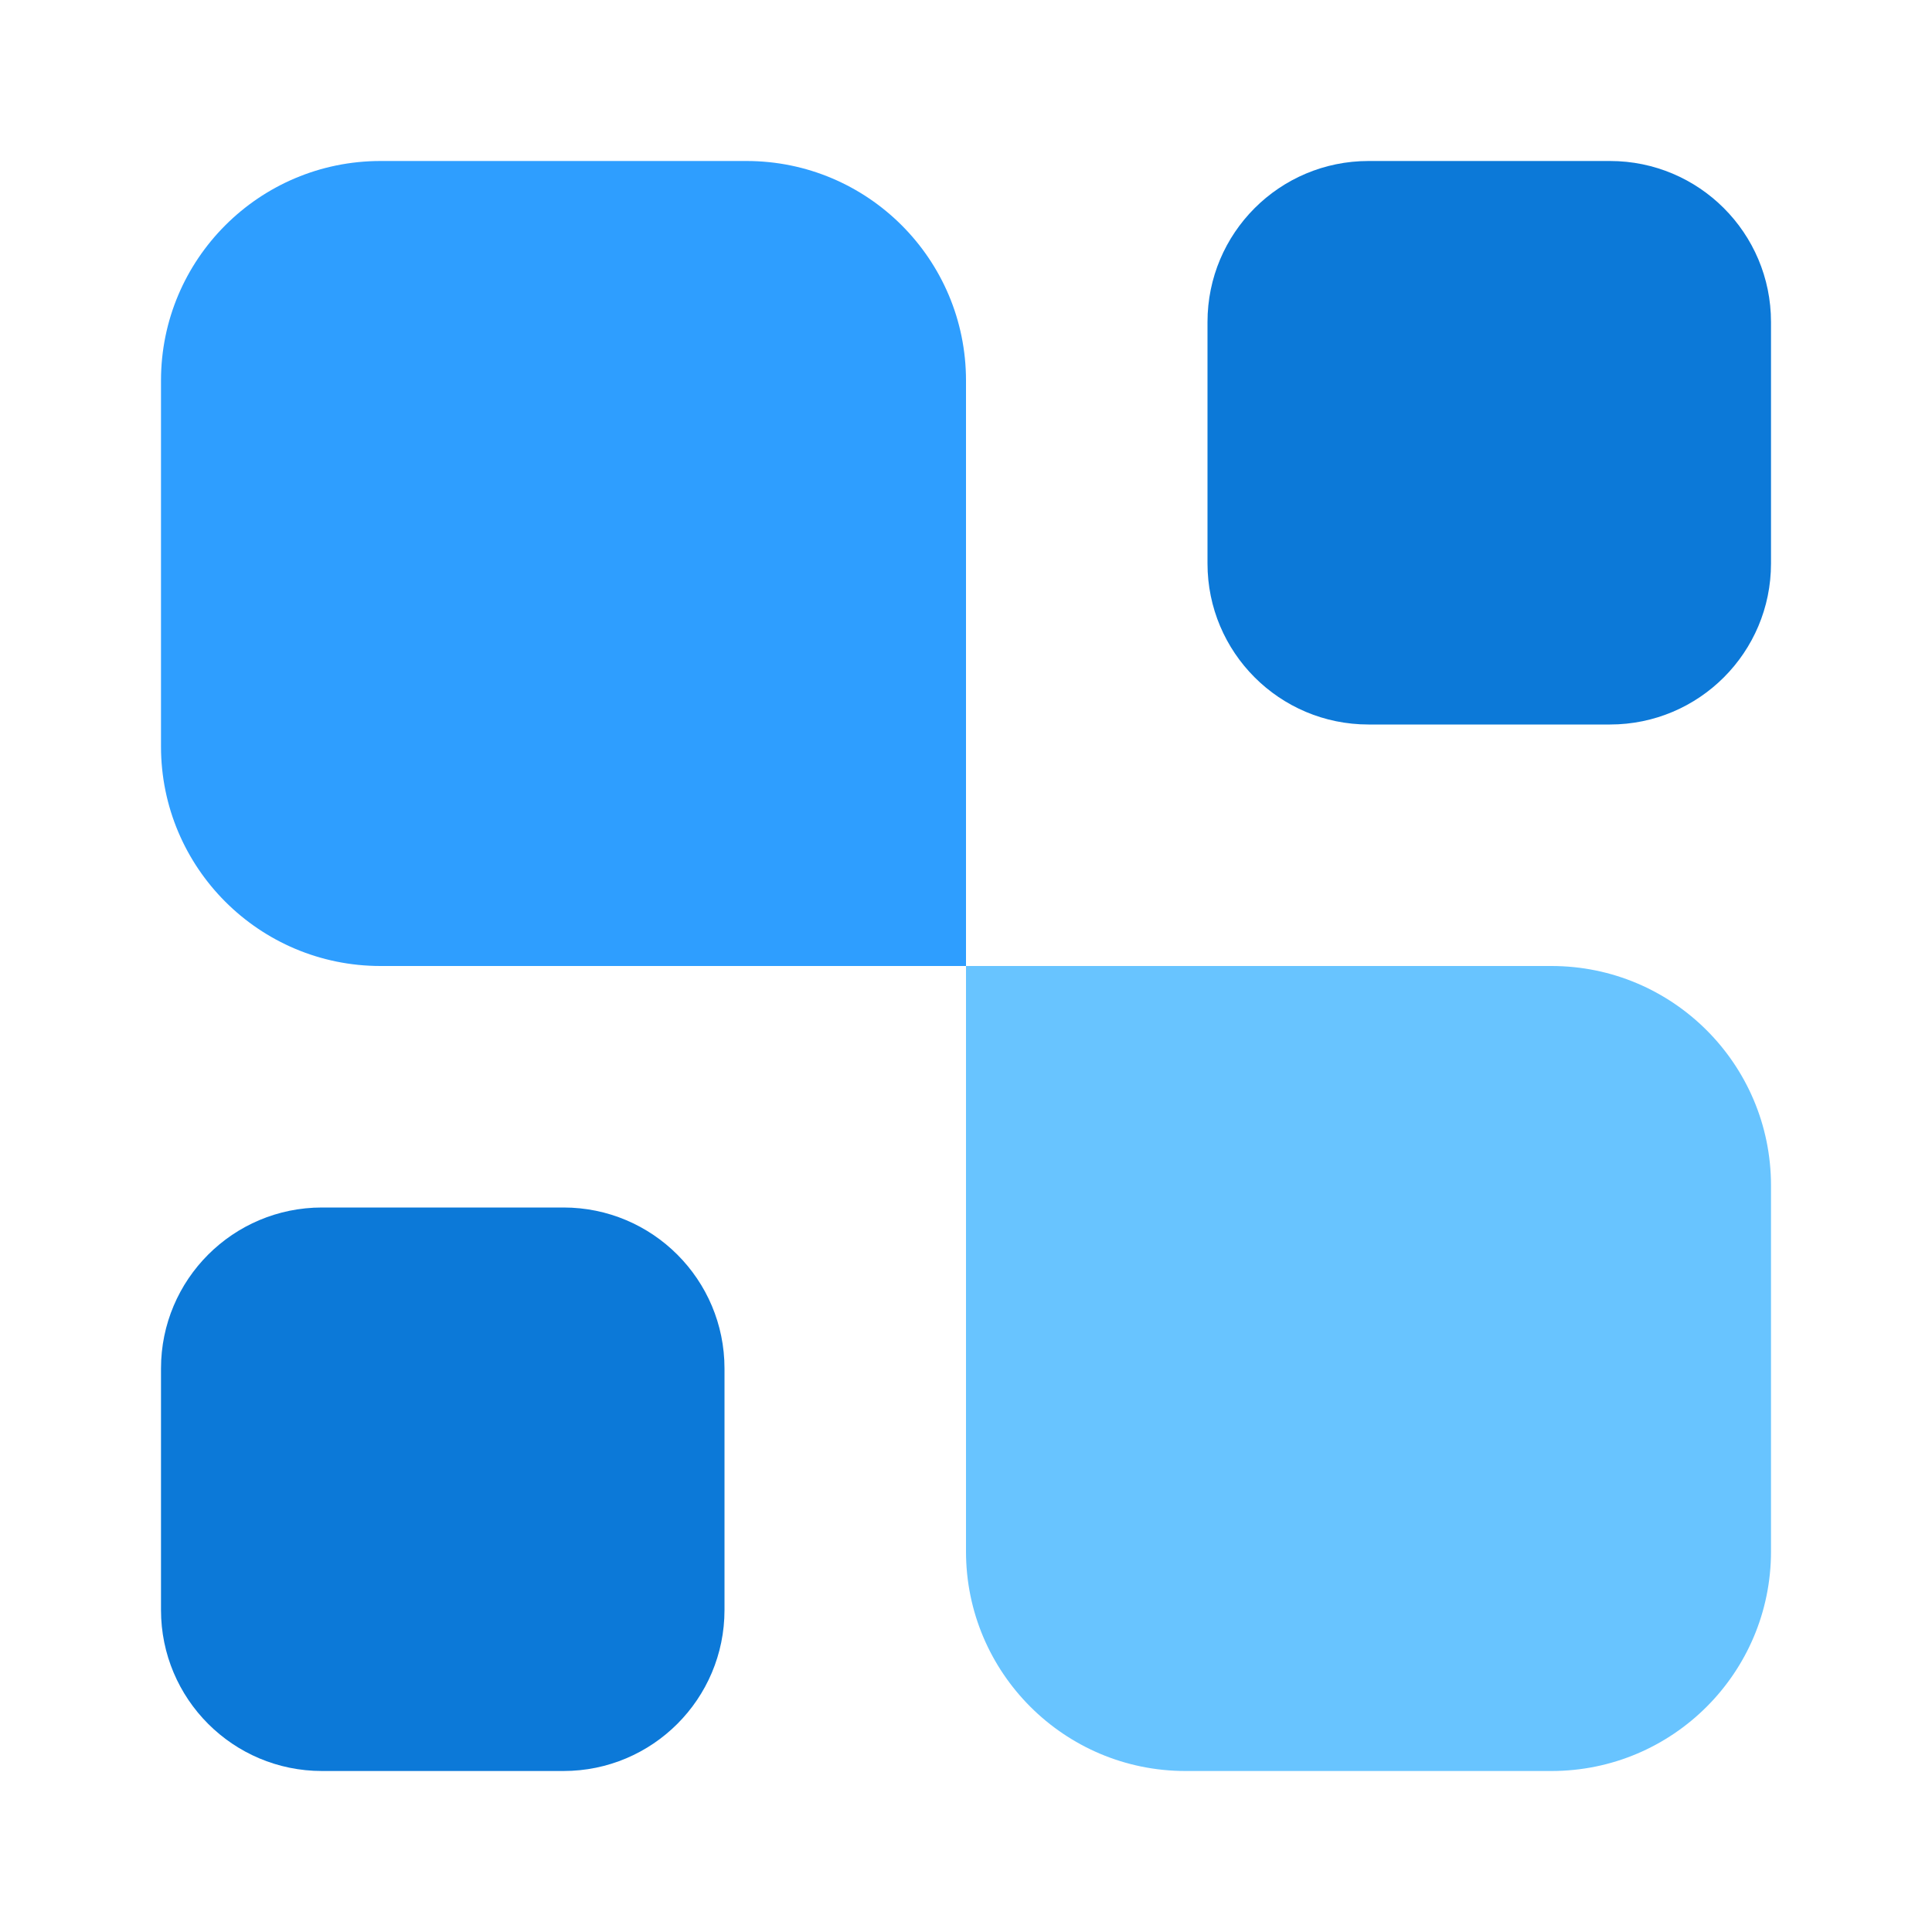
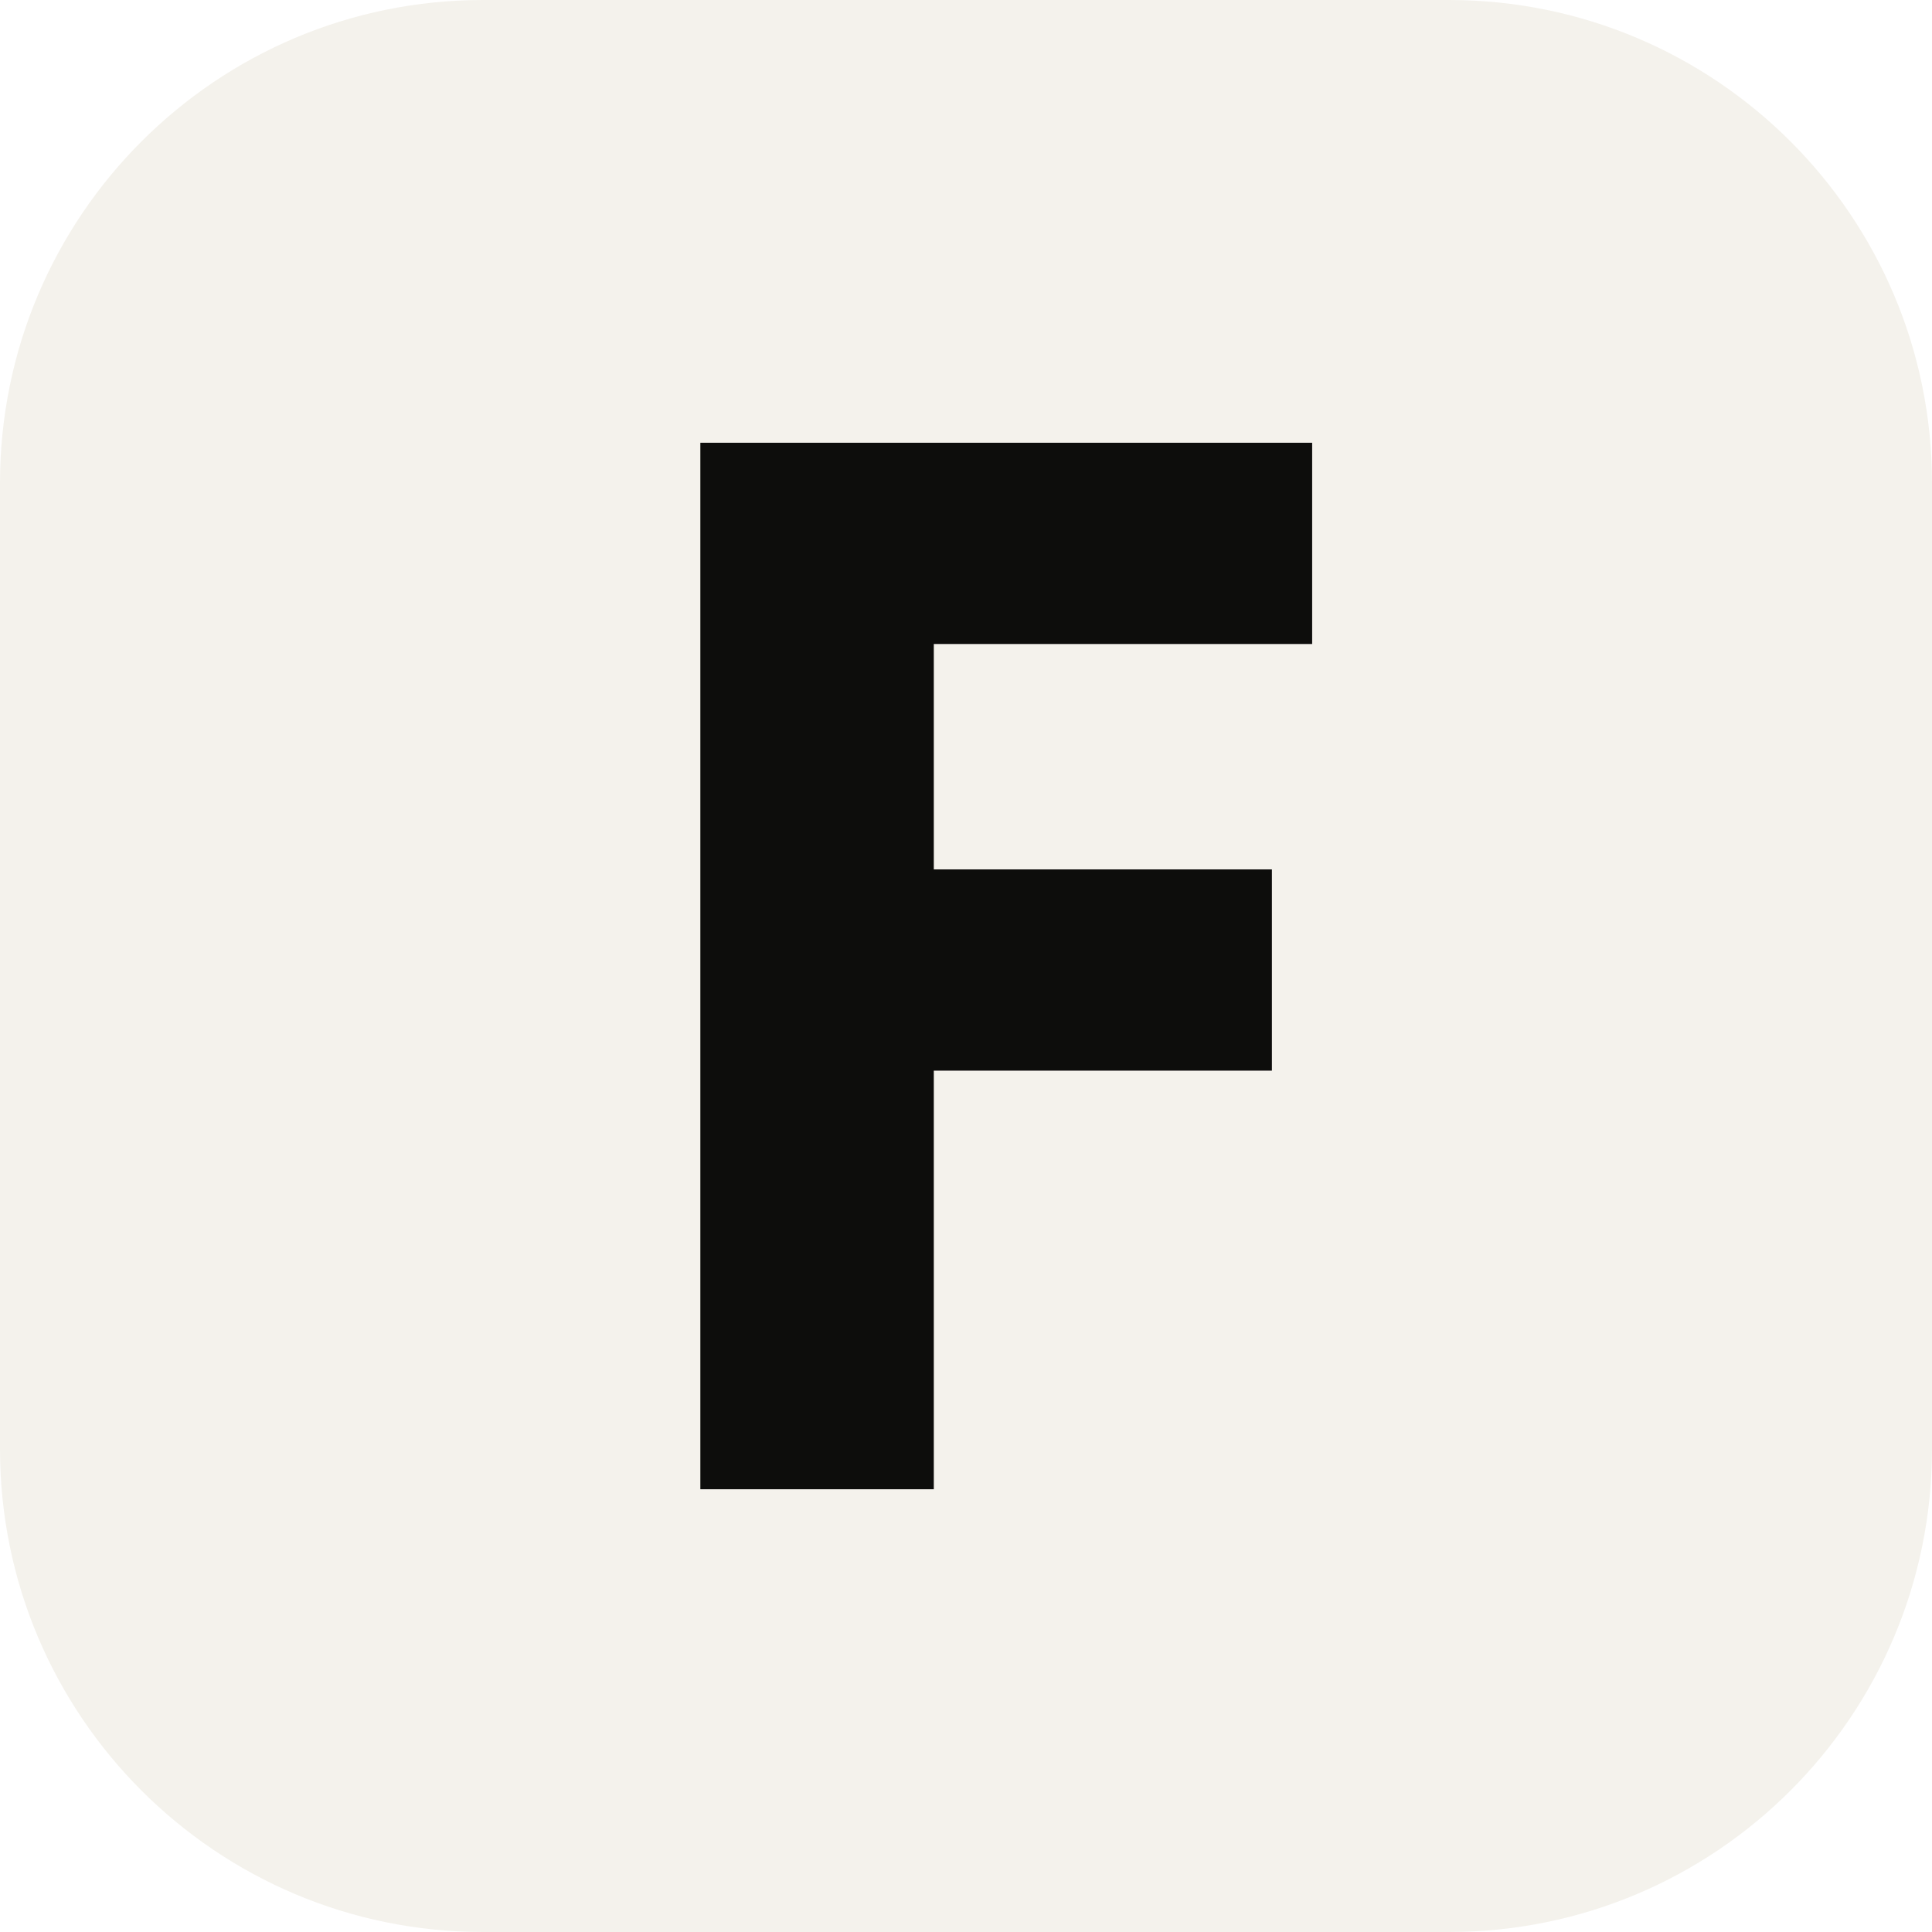
- <svg xmlns="http://www.w3.org/2000/svg" width="24" height="24" viewBox="0 0 24 24" fill="none">
-   <path d="M22 19.273C22 20.779 20.779 22 19.273 22H14.727C13.221 22 12 20.779 12 19.273V12H19.273C20.779 12 22 13.221 22 14.727V19.273Z" fill="#68C4FF" />
-   <path d="M20 2C21.105 2 22 2.895 22 4V7C22 8.105 21.105 9 20 9H17C15.895 9 15 8.105 15 7V4C15 2.895 15.895 2 17 2H20Z" fill="#0C79D8" />
-   <path d="M7 15C8.105 15 9 15.895 9 17V20C9 21.105 8.105 22 7 22H4C2.895 22 2 21.105 2 20V17C2 15.895 2.895 15 4 15H7Z" fill="#0C79D8" />
-   <path d="M12 12H4.727C3.221 12 2 10.779 2 9.273V4.727C2 3.221 3.221 2 4.727 2H9.273C10.779 2 12 3.221 12 4.727V12Z" fill="#2E9EFF" />
+ <svg xmlns="http://www.w3.org/2000/svg" viewBox="0 0 24 24">
+   <rect width="24" height="24" rx="6" fill="#f4f2ec" />
+   <path d="M8.7 18.5v-13h7.6v2.5h-4.7v2.8h4.2v2.5h-4.2v5.2z" fill="#0d0d0c" />
</svg>
